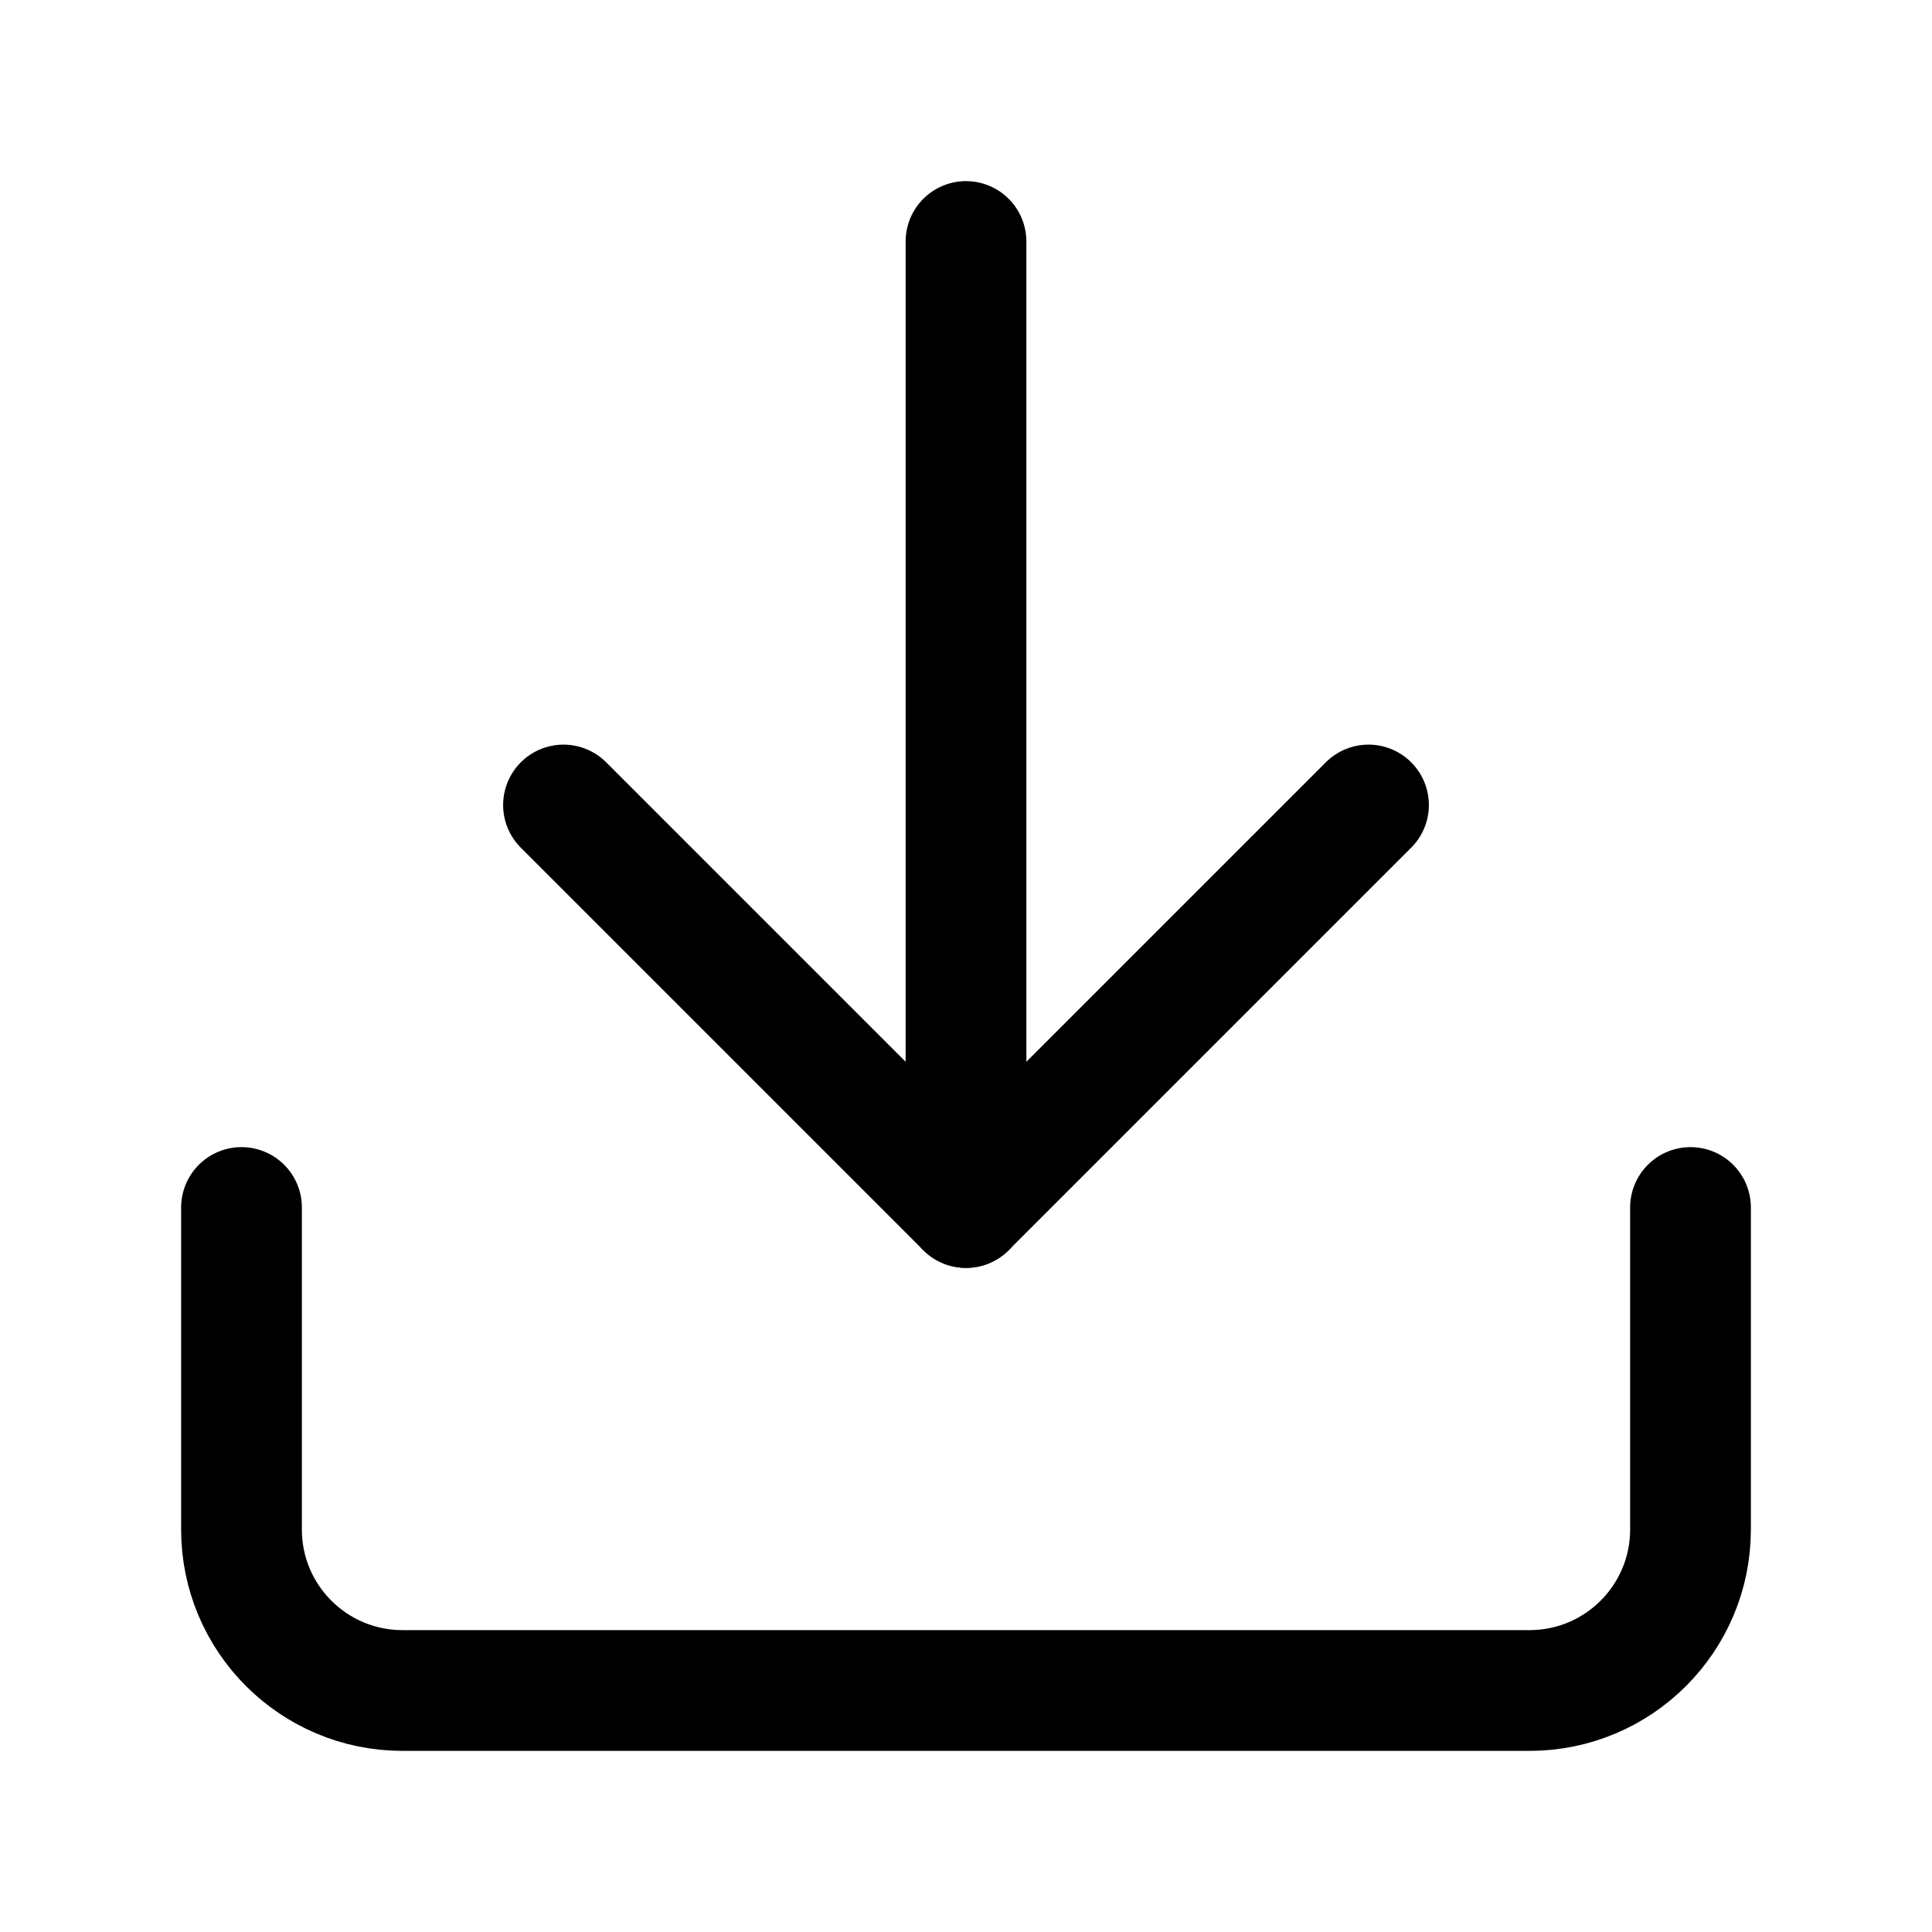
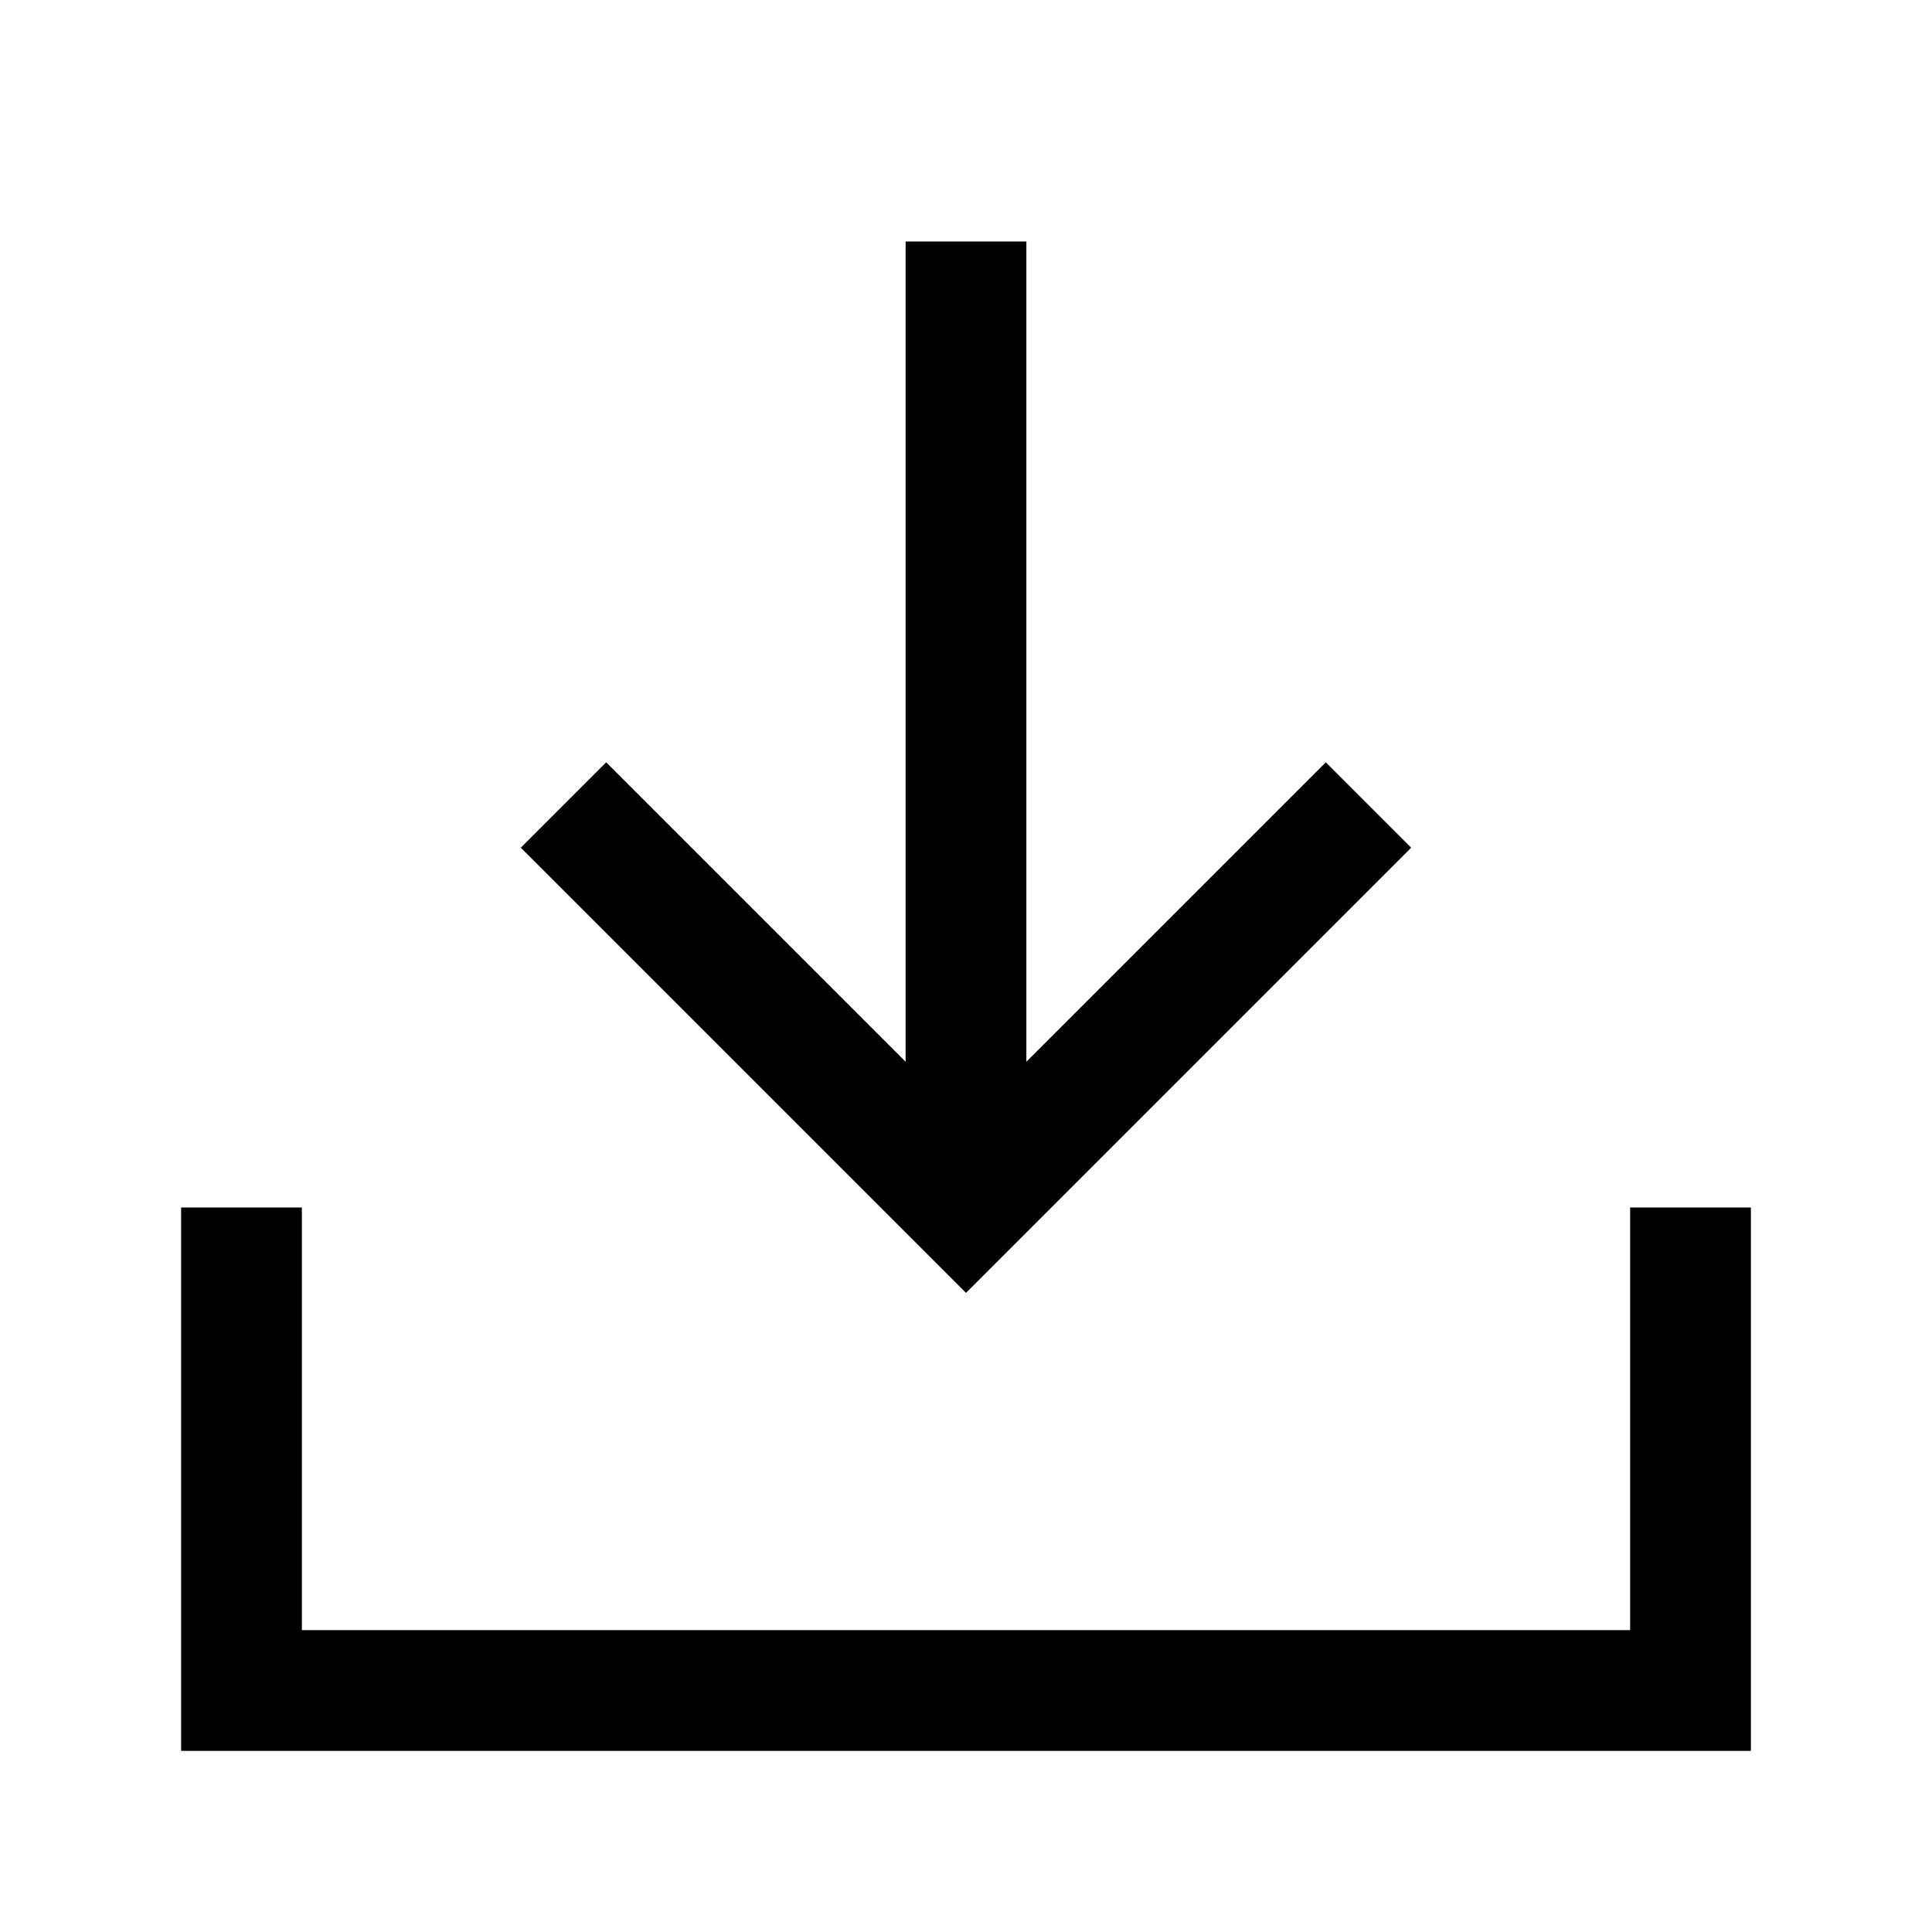
- <svg xmlns="http://www.w3.org/2000/svg" viewBox="0 0 24 24" fill="none" stroke="currentColor" stroke-width="1.5" stroke-linecap="round" stroke-linejoin="round">
+ <svg xmlns="http://www.w3.org/2000/svg" viewBox="0 0 24 24" fill="none" stroke="currentColor" stroke-width="1.5" stroke-linecap="butt" stroke-linejoin="miter">
  <path d="M12 15V3" />
-   <path d="M21 15v4a2 2 0 0 1-2 2H5a2 2 0 0 1-2-2v-4" />
+   <path d="M21 15v6H3v-6" />
  <path d="m7 10 5 5 5-5" />
</svg>
